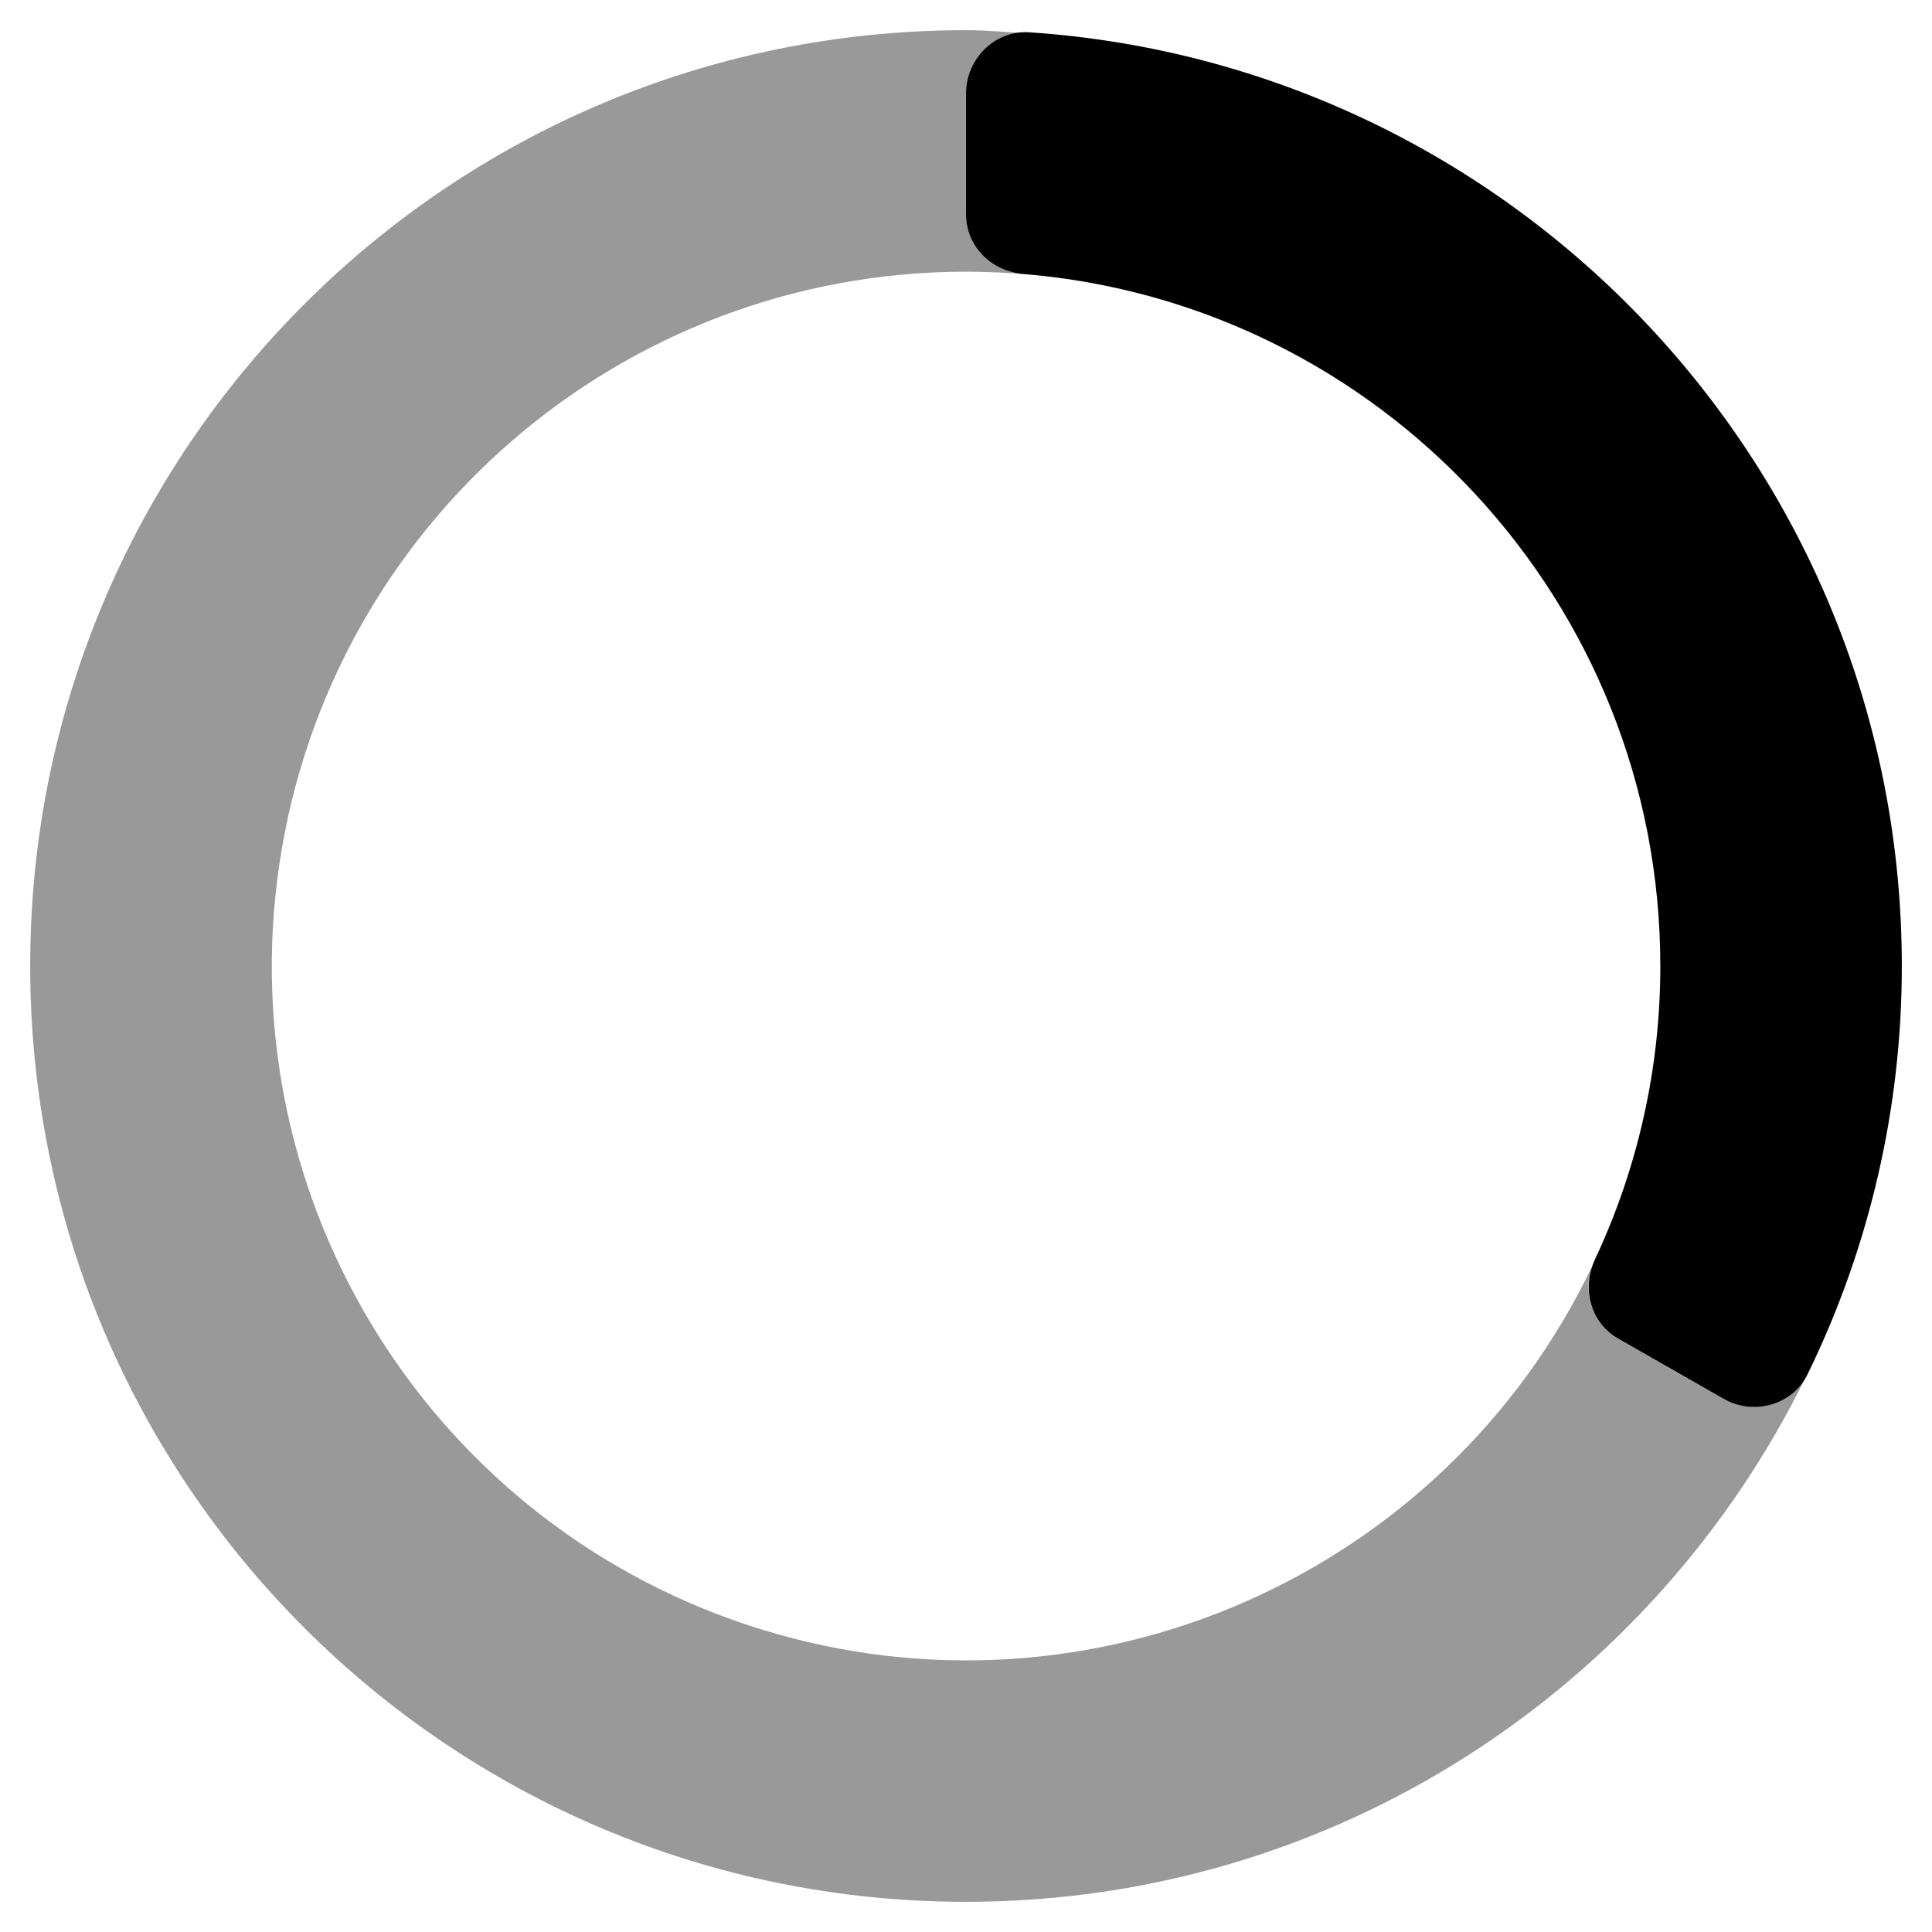
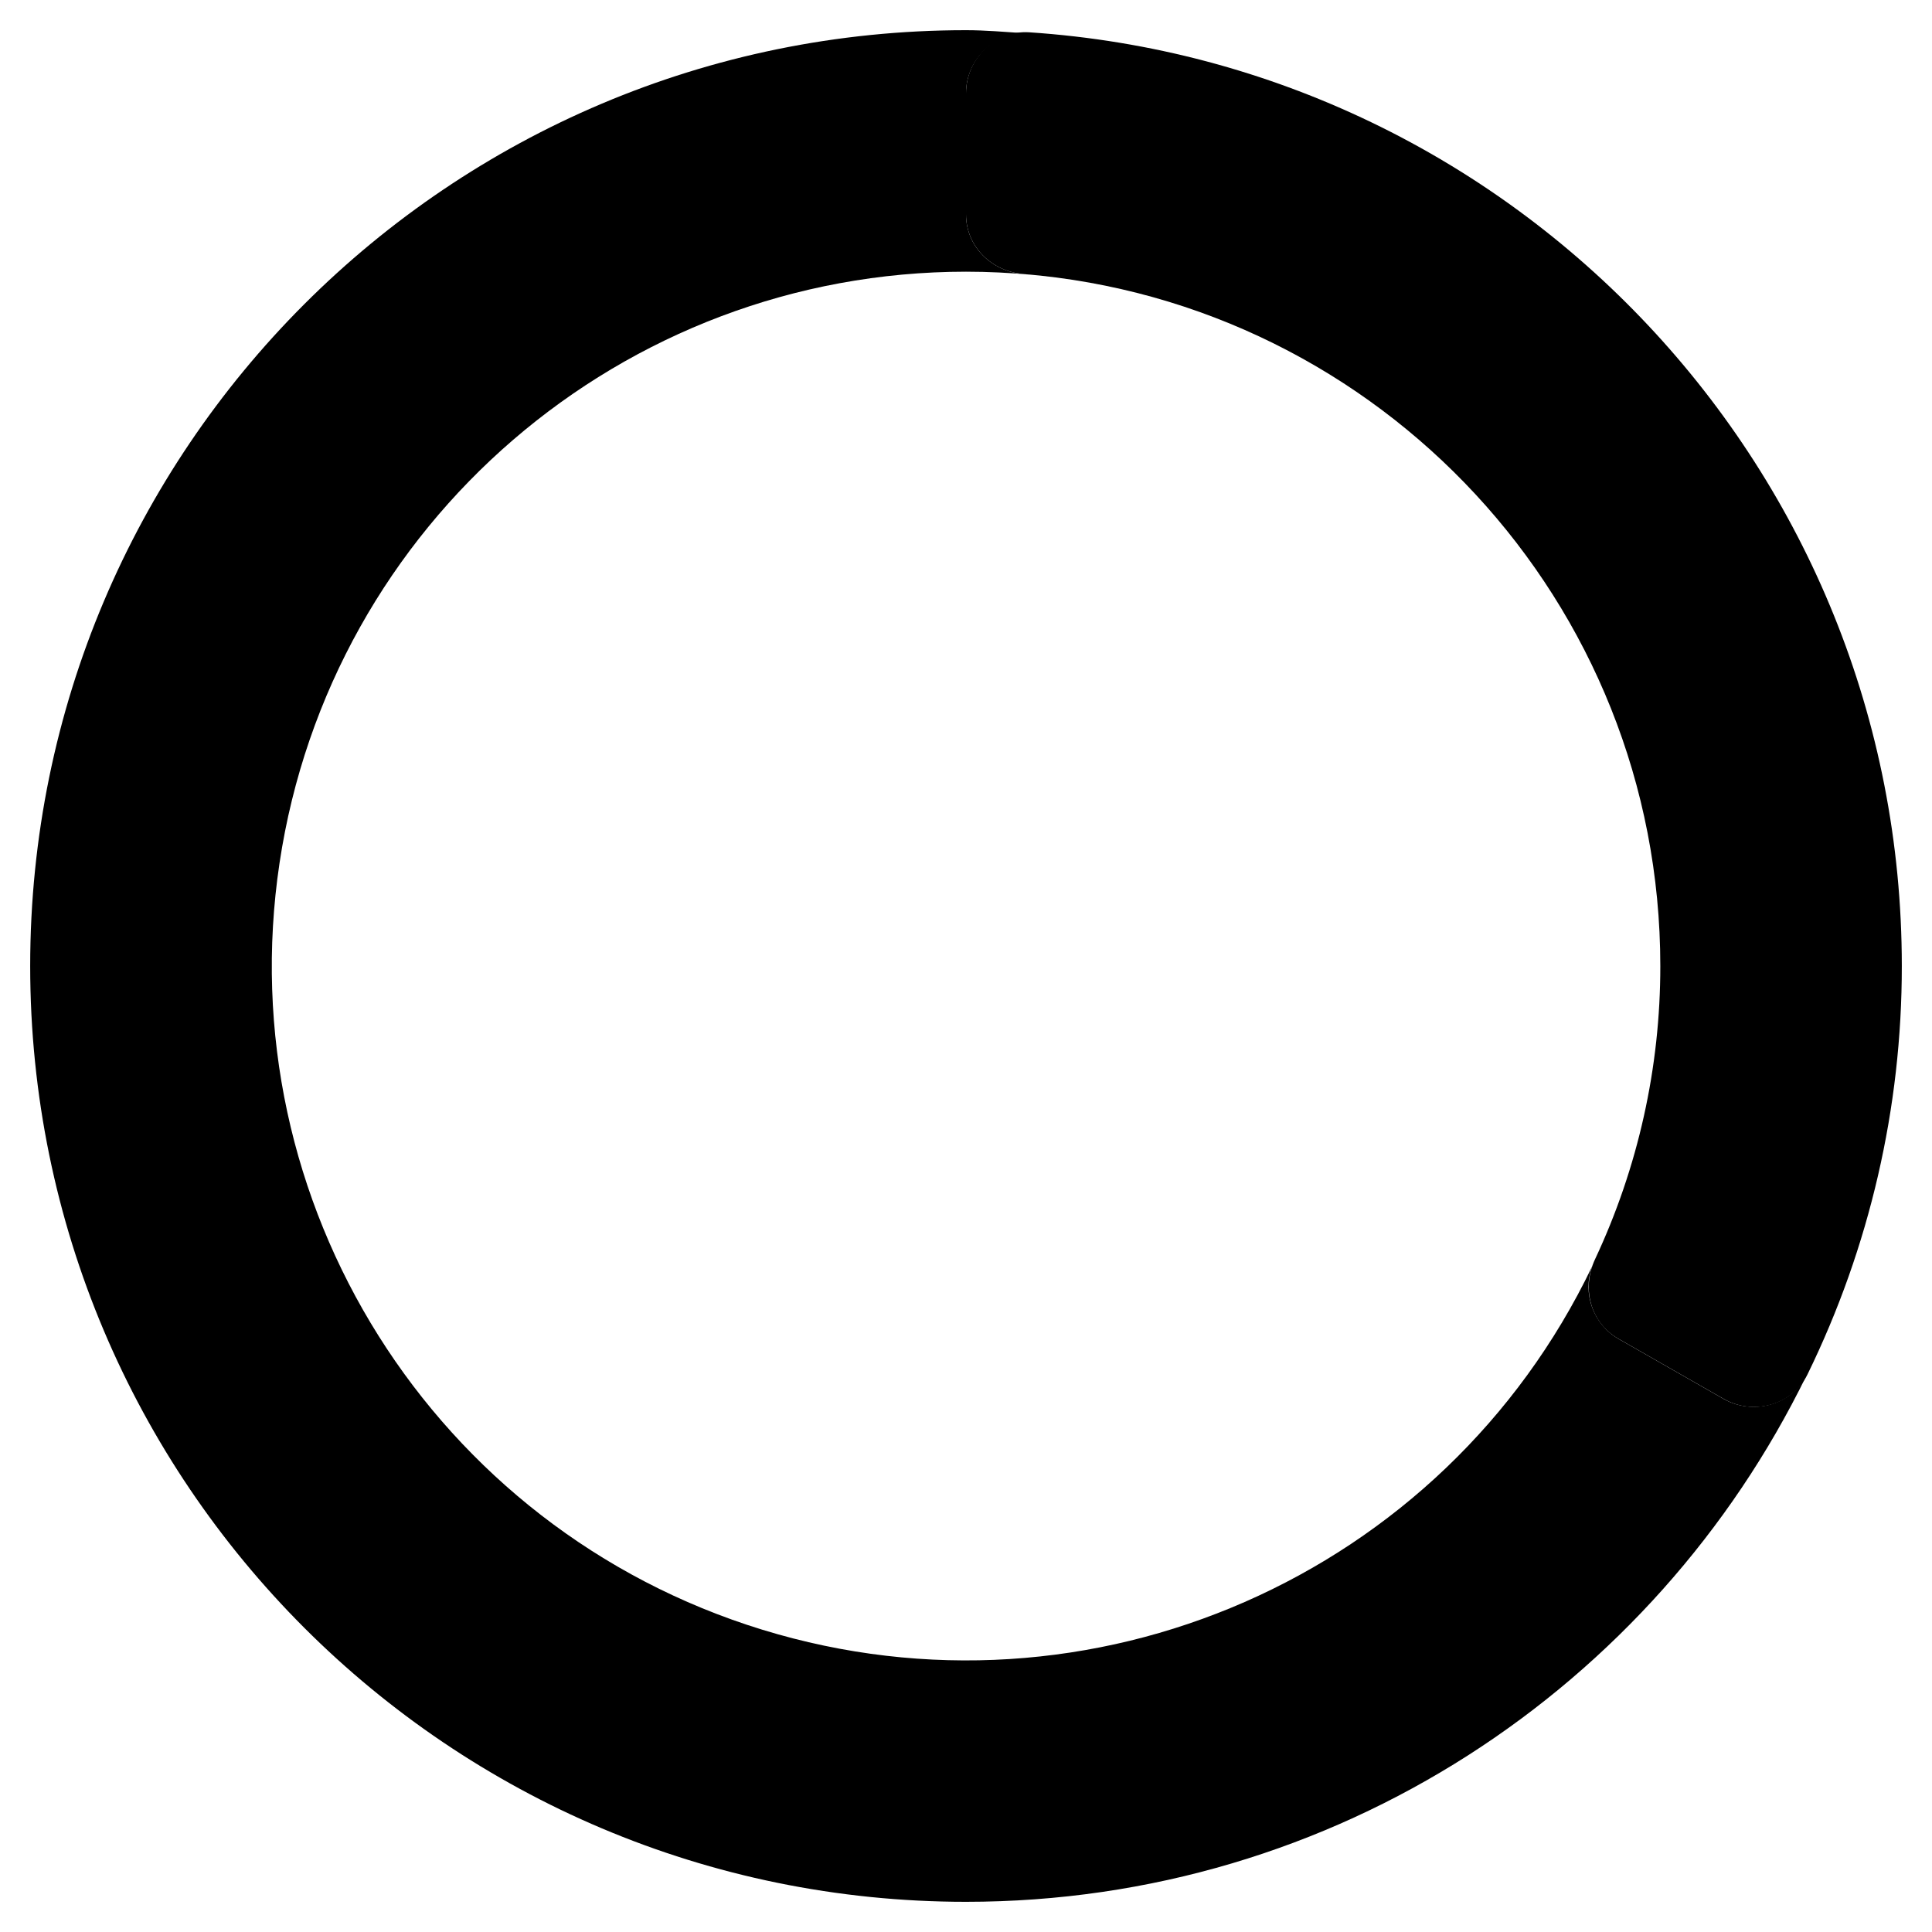
<svg xmlns="http://www.w3.org/2000/svg" viewBox="0 0 512 512">
-   <defs>
-     <style>.fa-secondary{opacity:.4}</style>
-   </defs>
  <path d="M478.71 364.58zm-22 6.11l-27.83-15.9a15.92 15.92 0 0 1-6.94-19.2A184 184 0 1 1 256 72c5.89 0 11.71.29 17.46.83-.74-.07-1.48-.15-2.23-.21-8.49-.69-15.23-7.31-15.23-15.83v-32a16 16 0 0 1 15.34-16C266.24 8.46 261.18 8 256 8 119 8 8 119 8 256s111 248 248 248c98 0 182.42-56.95 222.71-139.42-4.13 7.86-14.23 10.55-22 6.11z" class="fa-secondary" />
-   <path d="M271.23 72.62c-8.49-.69-15.23-7.31-15.23-15.83V24.73c0-9.11 7.67-16.78 16.77-16.17C401.92 17.18 504 124.67 504 256a246 246 0 0 1-25 108.24c-4 8.17-14.37 11-22.26 6.45l-27.84-15.9c-7.41-4.23-9.83-13.35-6.2-21.07A182.53 182.53 0 0 0 440 256c0-96.49-74.27-175.63-168.77-183.38z" class="fa-primary" />
+   <path d="M271.23 72.62c-8.49-.69-15.23-7.31-15.23-15.83V24.73c0-9.11 7.67-16.78 16.77-16.17C401.92 17.18 504 124.67 504 256a246 246 0 0 1-25 108.24c-4 8.17-14.37 11-22.26 6.45l-27.84-15.9c-7.41-4.23-9.83-13.35-6.2-21.07A182.53 182.53 0 0 0 440 256c0-96.49-74.27-175.63-168.77-183.38z" />
</svg>
